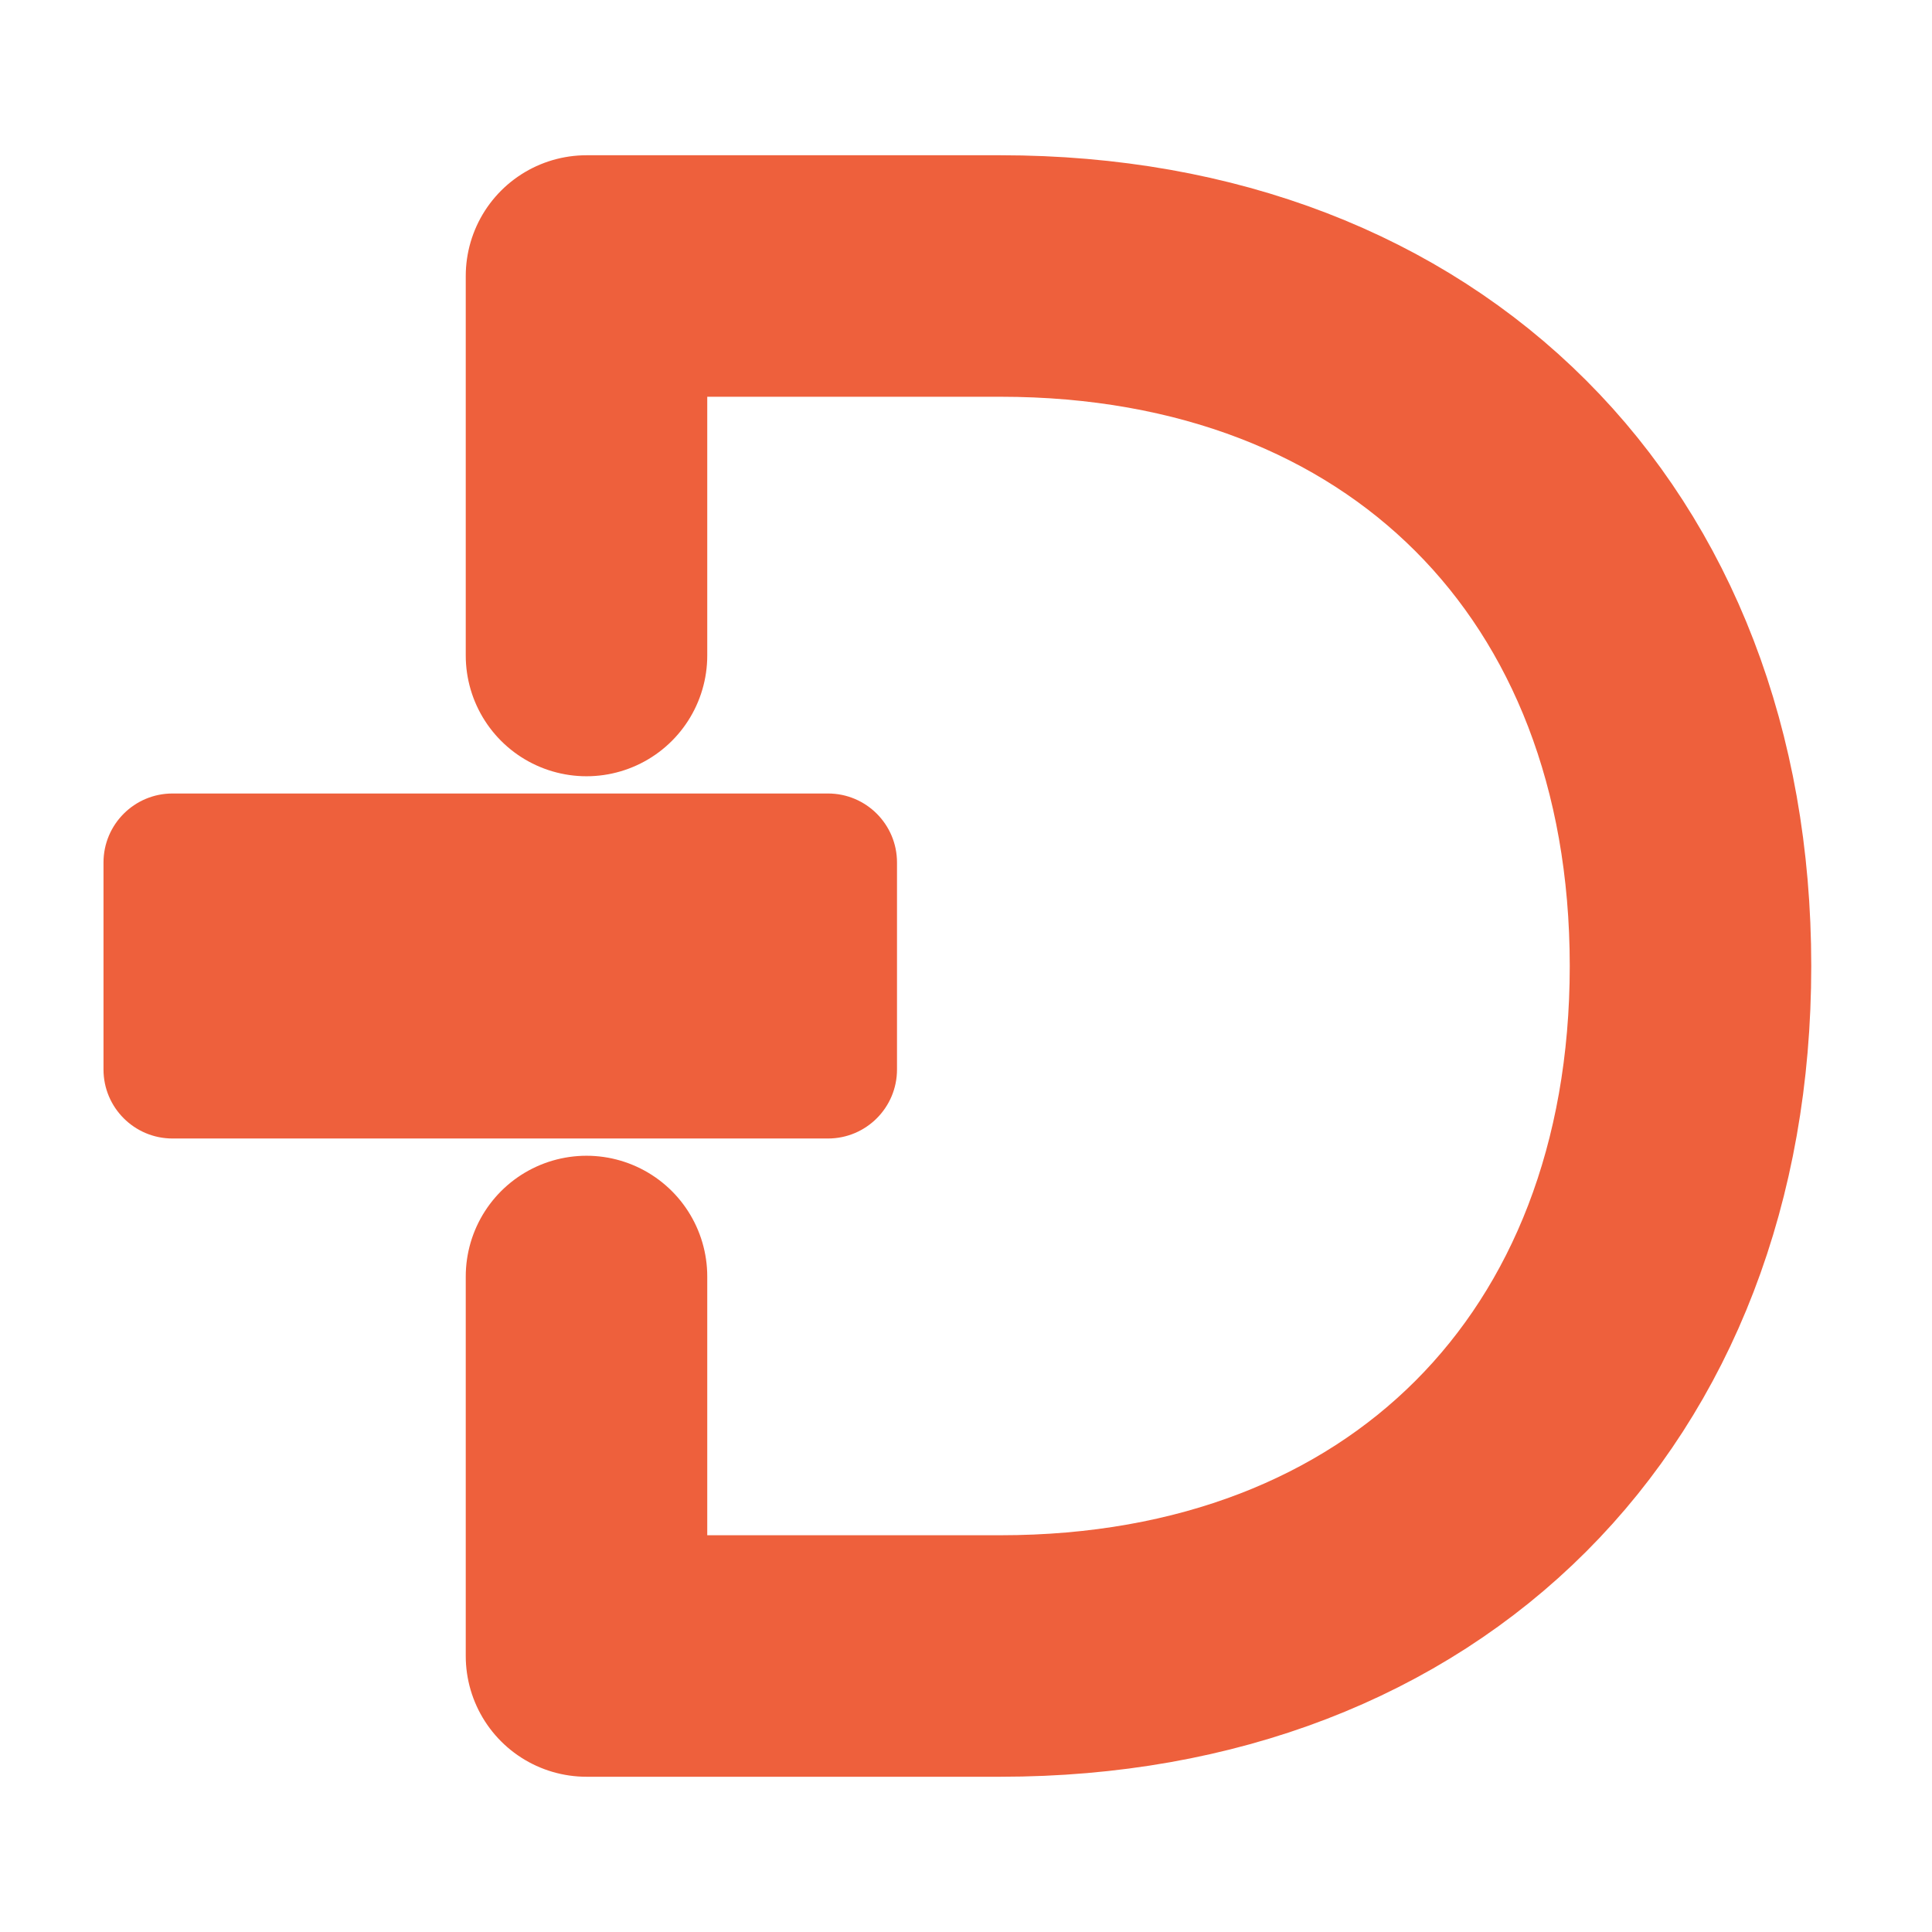
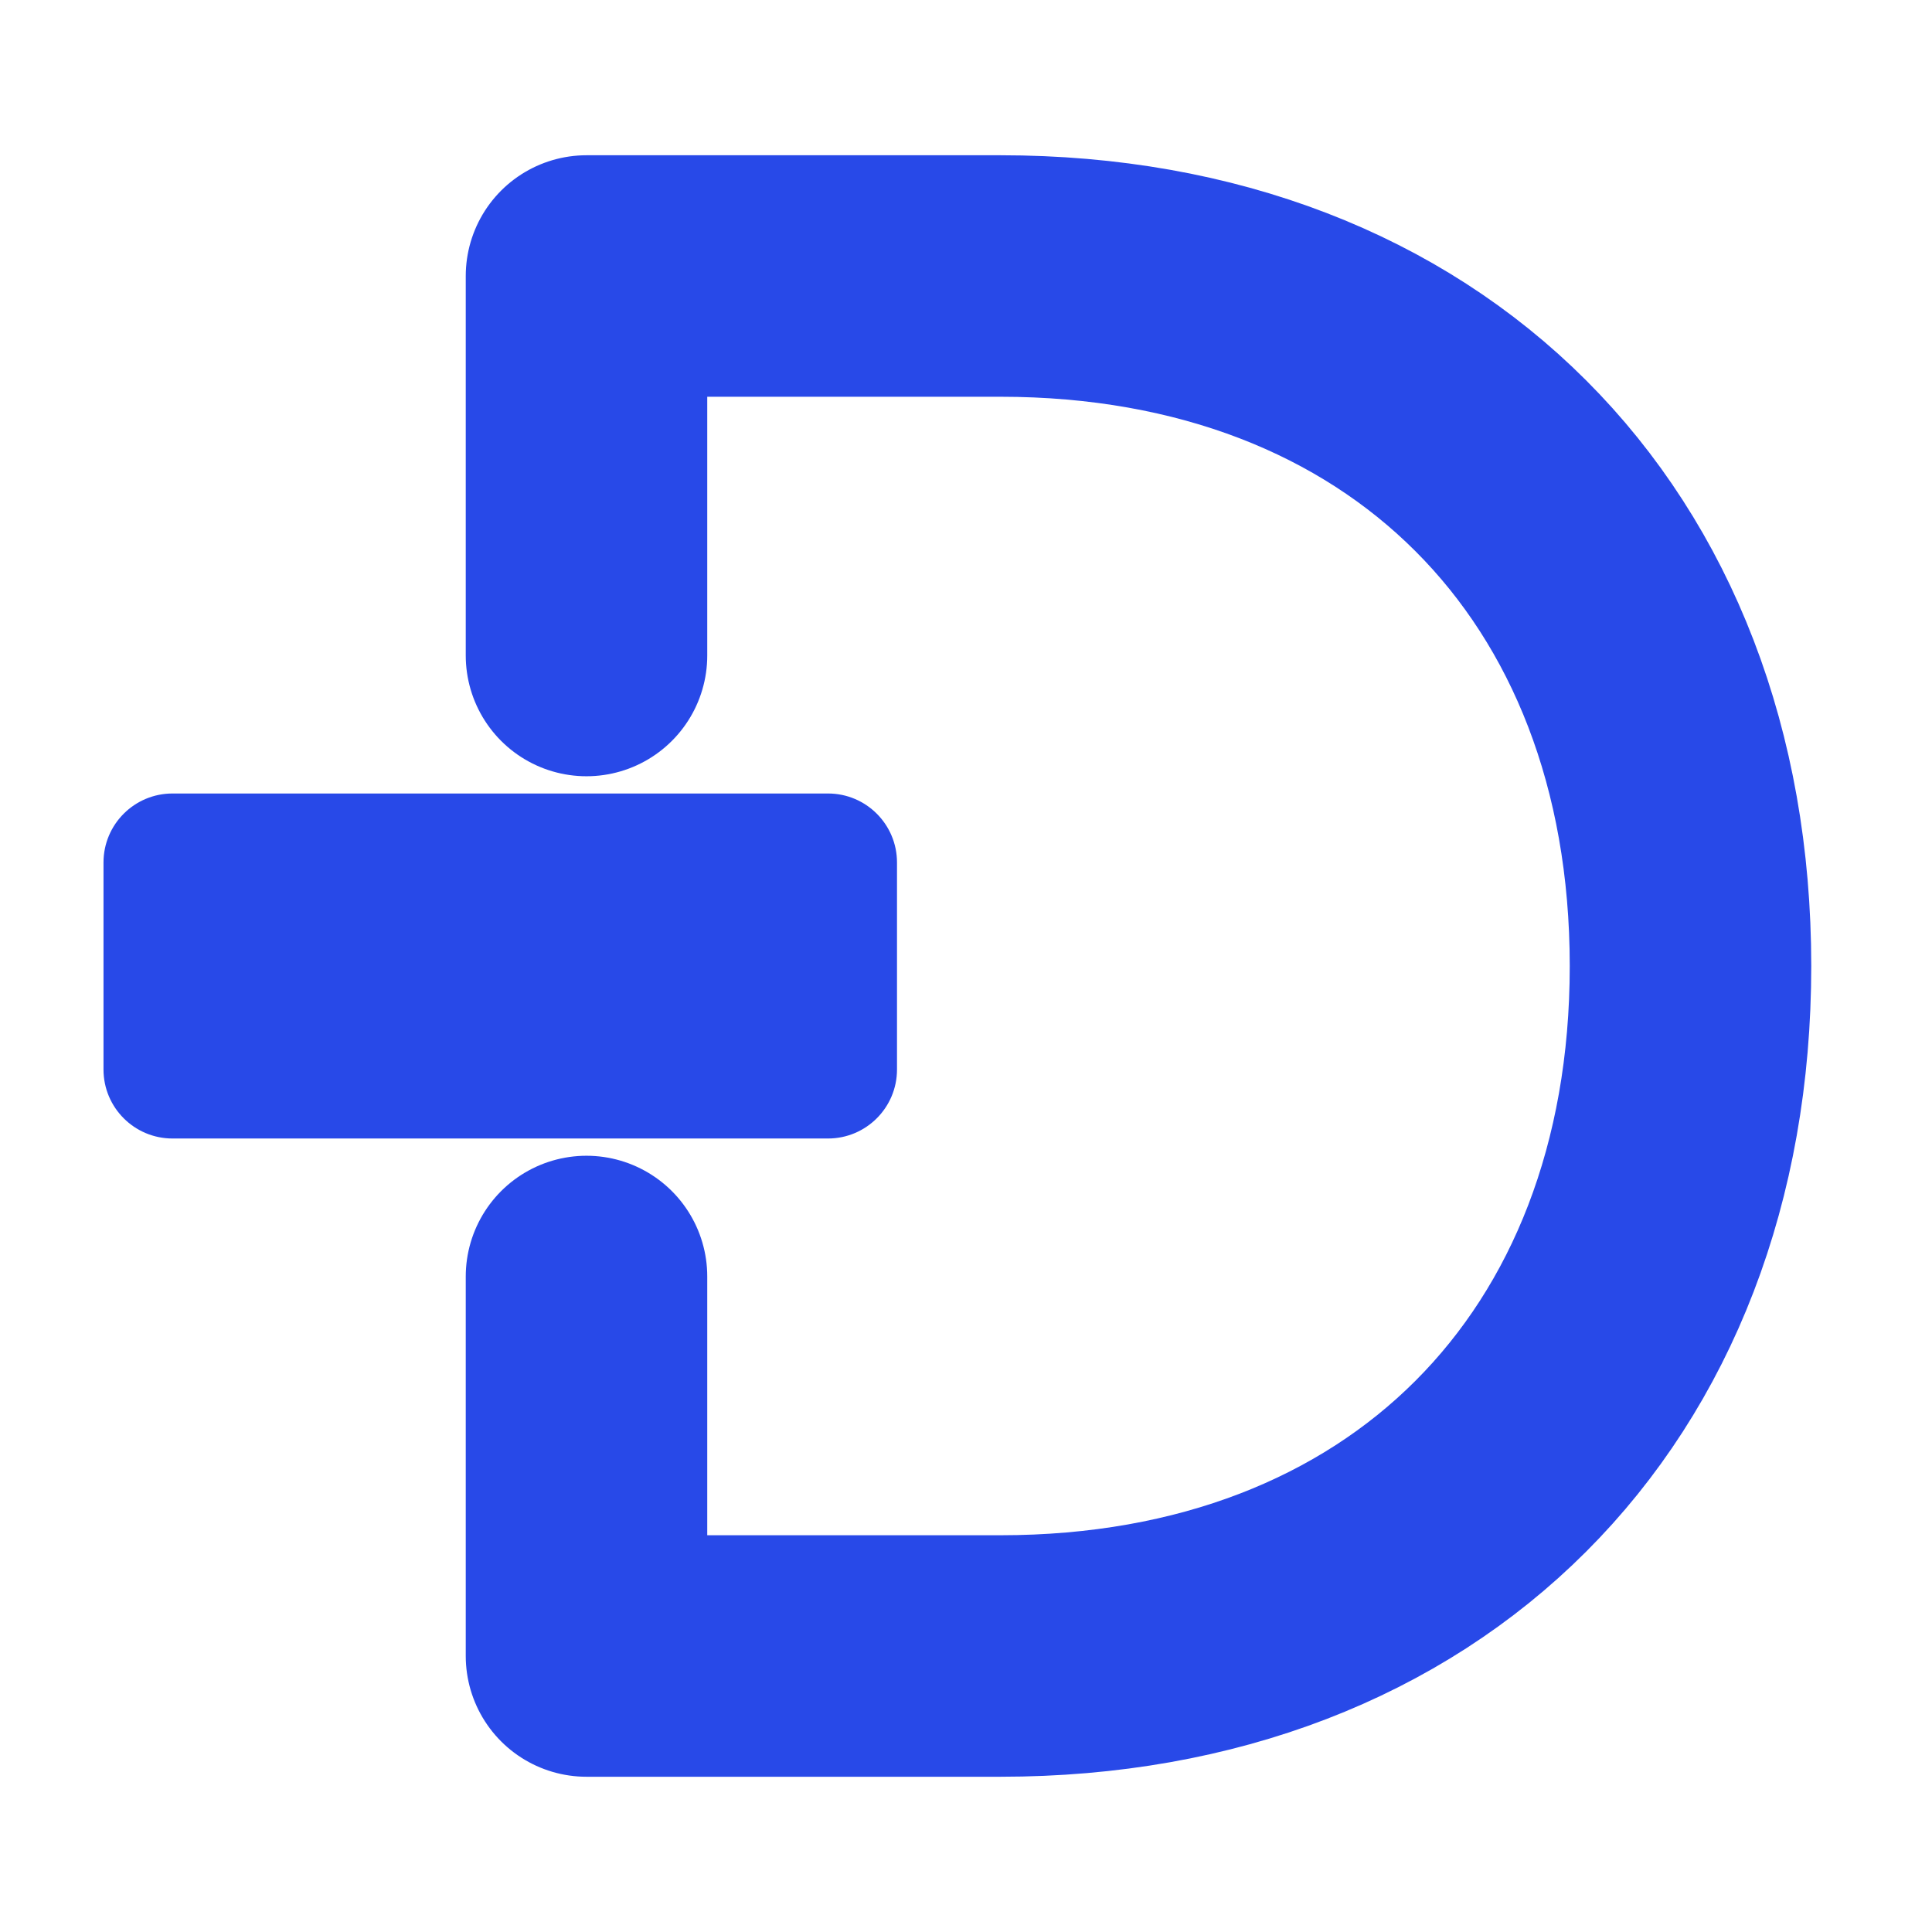
<svg xmlns="http://www.w3.org/2000/svg" viewBox="0 0 56 56">
-   <path d="M17 8h12c12 0 20 8 20 20s-8 20-20 20H17V37m0-18V8" fill="none" stroke="#EE603C" stroke-width="7" stroke-linejoin="round" stroke-linecap="round" />
-   <rect x="3" y="23" width="23" height="10" rx="2" fill="#EE603C" />
+   <path d="M17 8h12c12 0 20 8 20 20s-8 20-20 20H17V37m0-18V8" fill="none" stroke="#2849E8" stroke-width="7" stroke-linejoin="round" stroke-linecap="round" />
+   <rect x="3" y="23" width="23" height="10" rx="2" fill="#2849E8" />
</svg>
